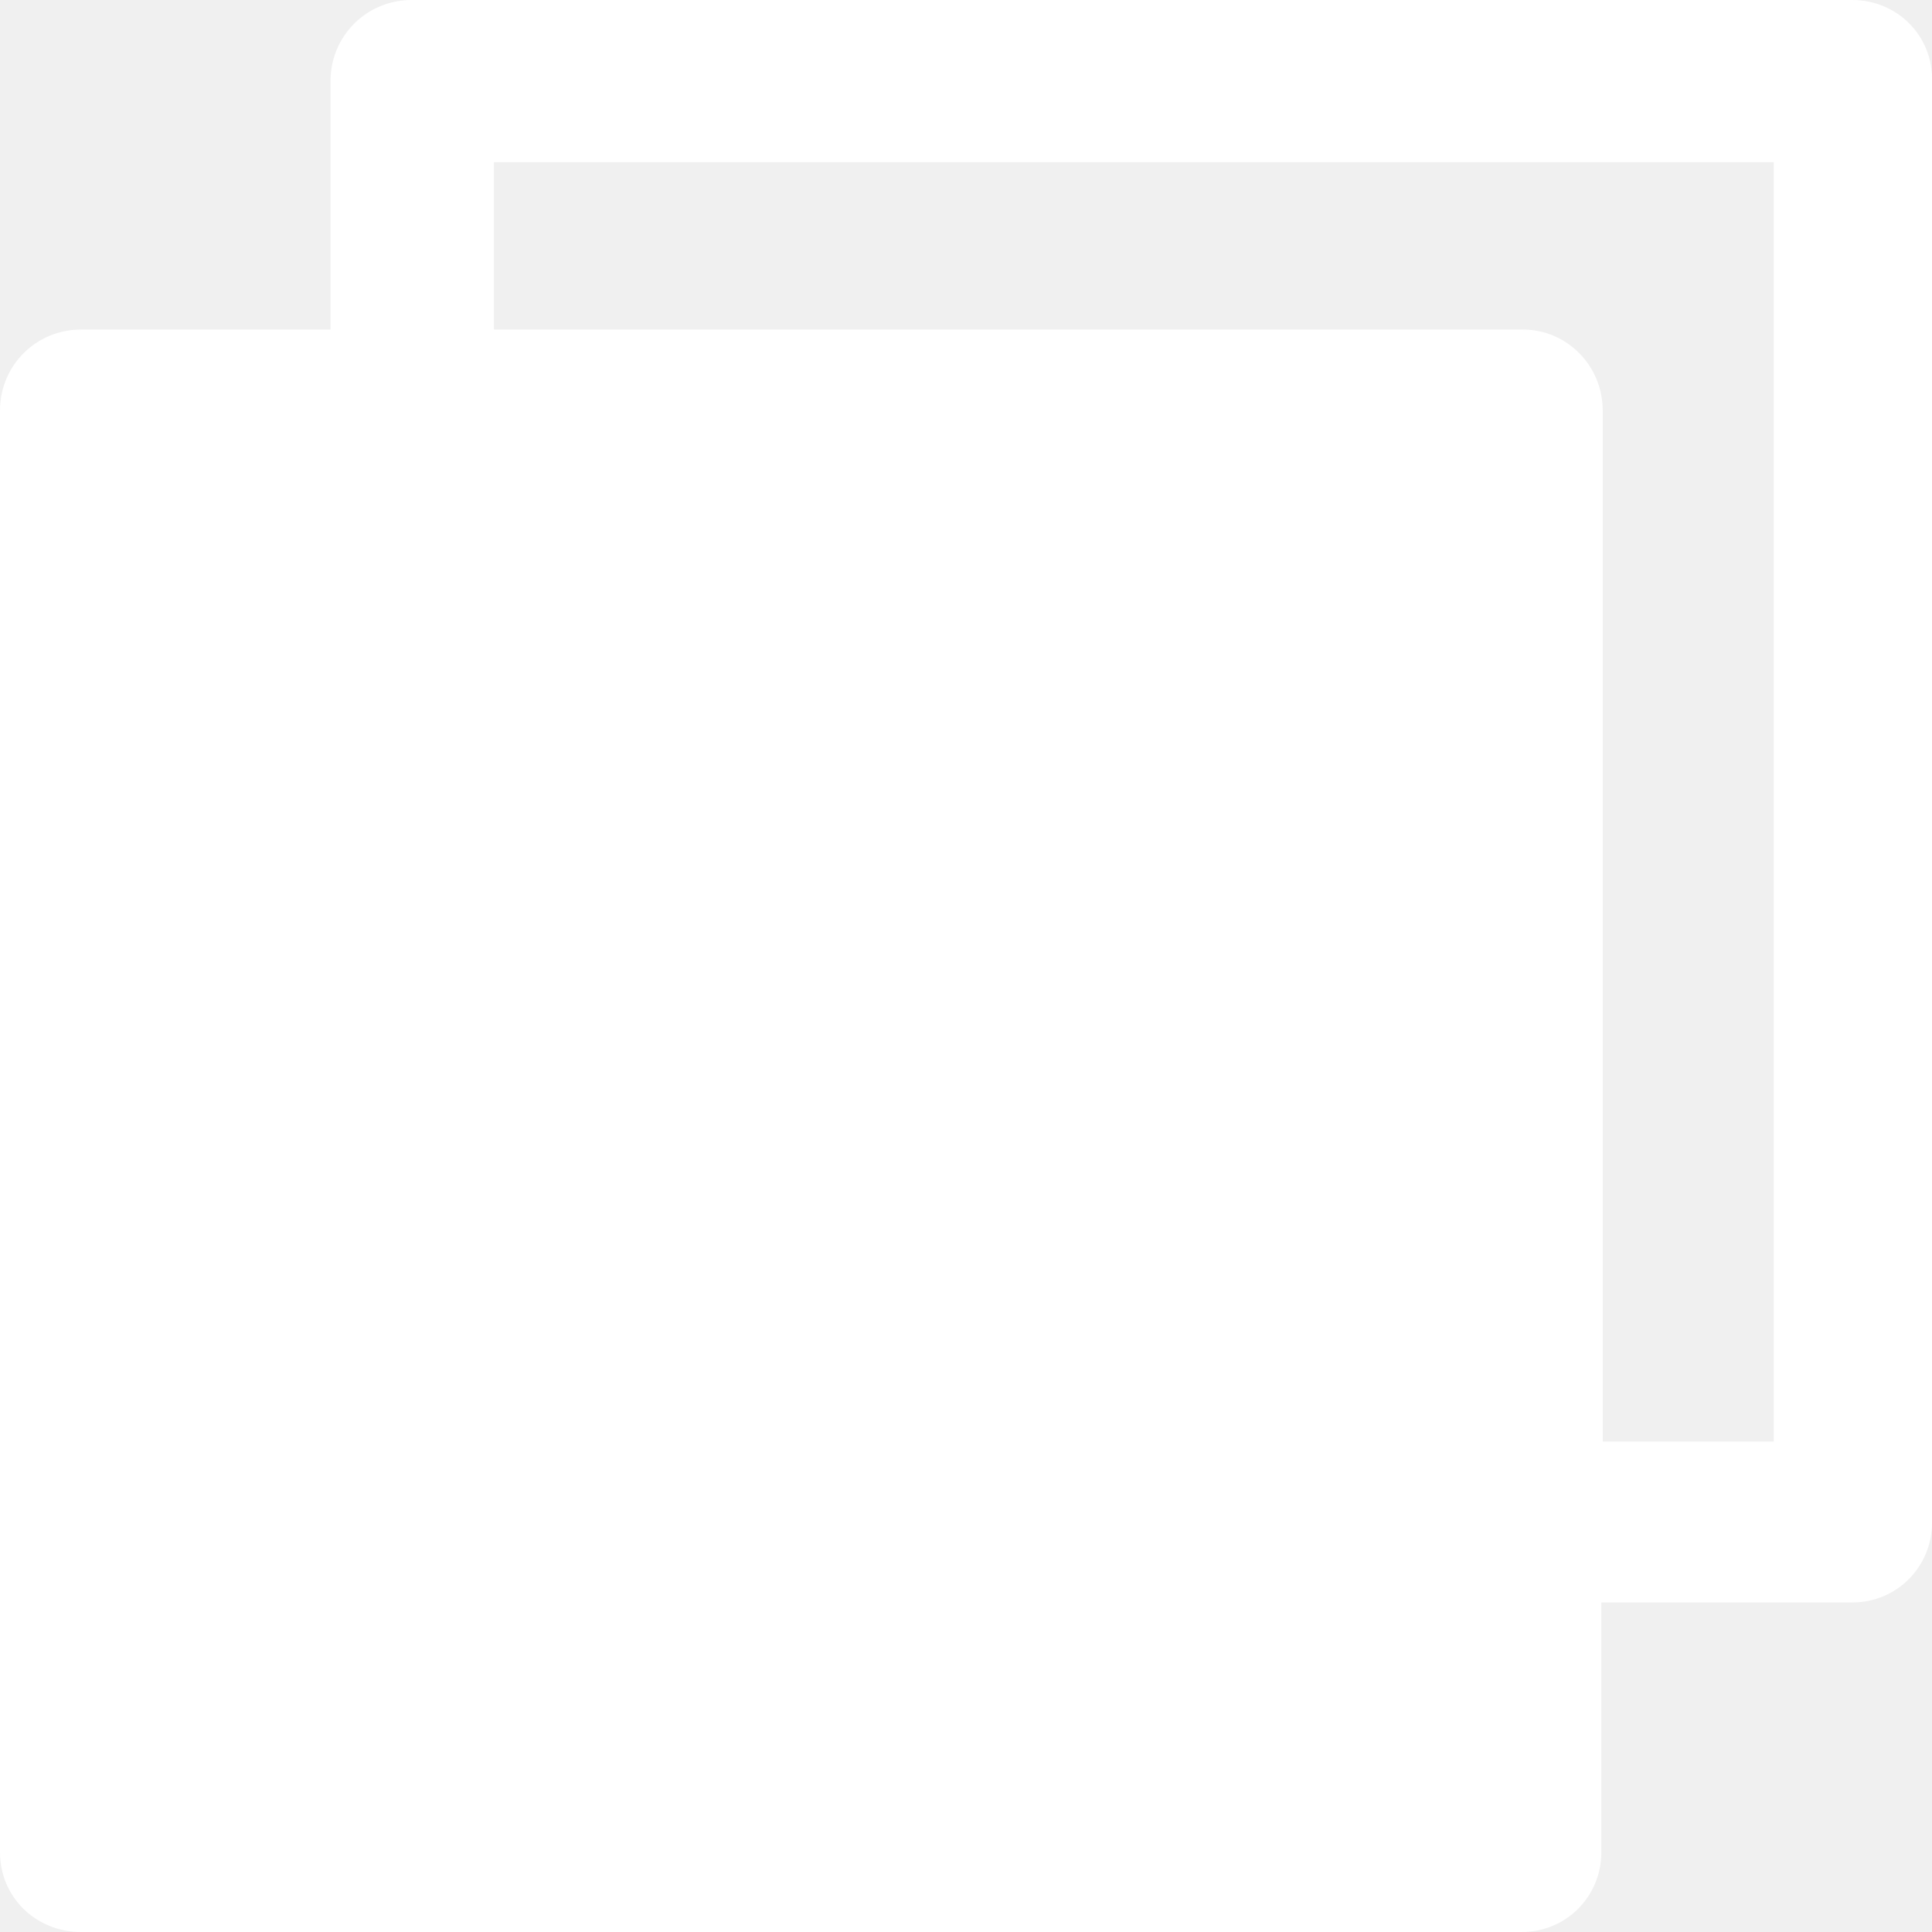
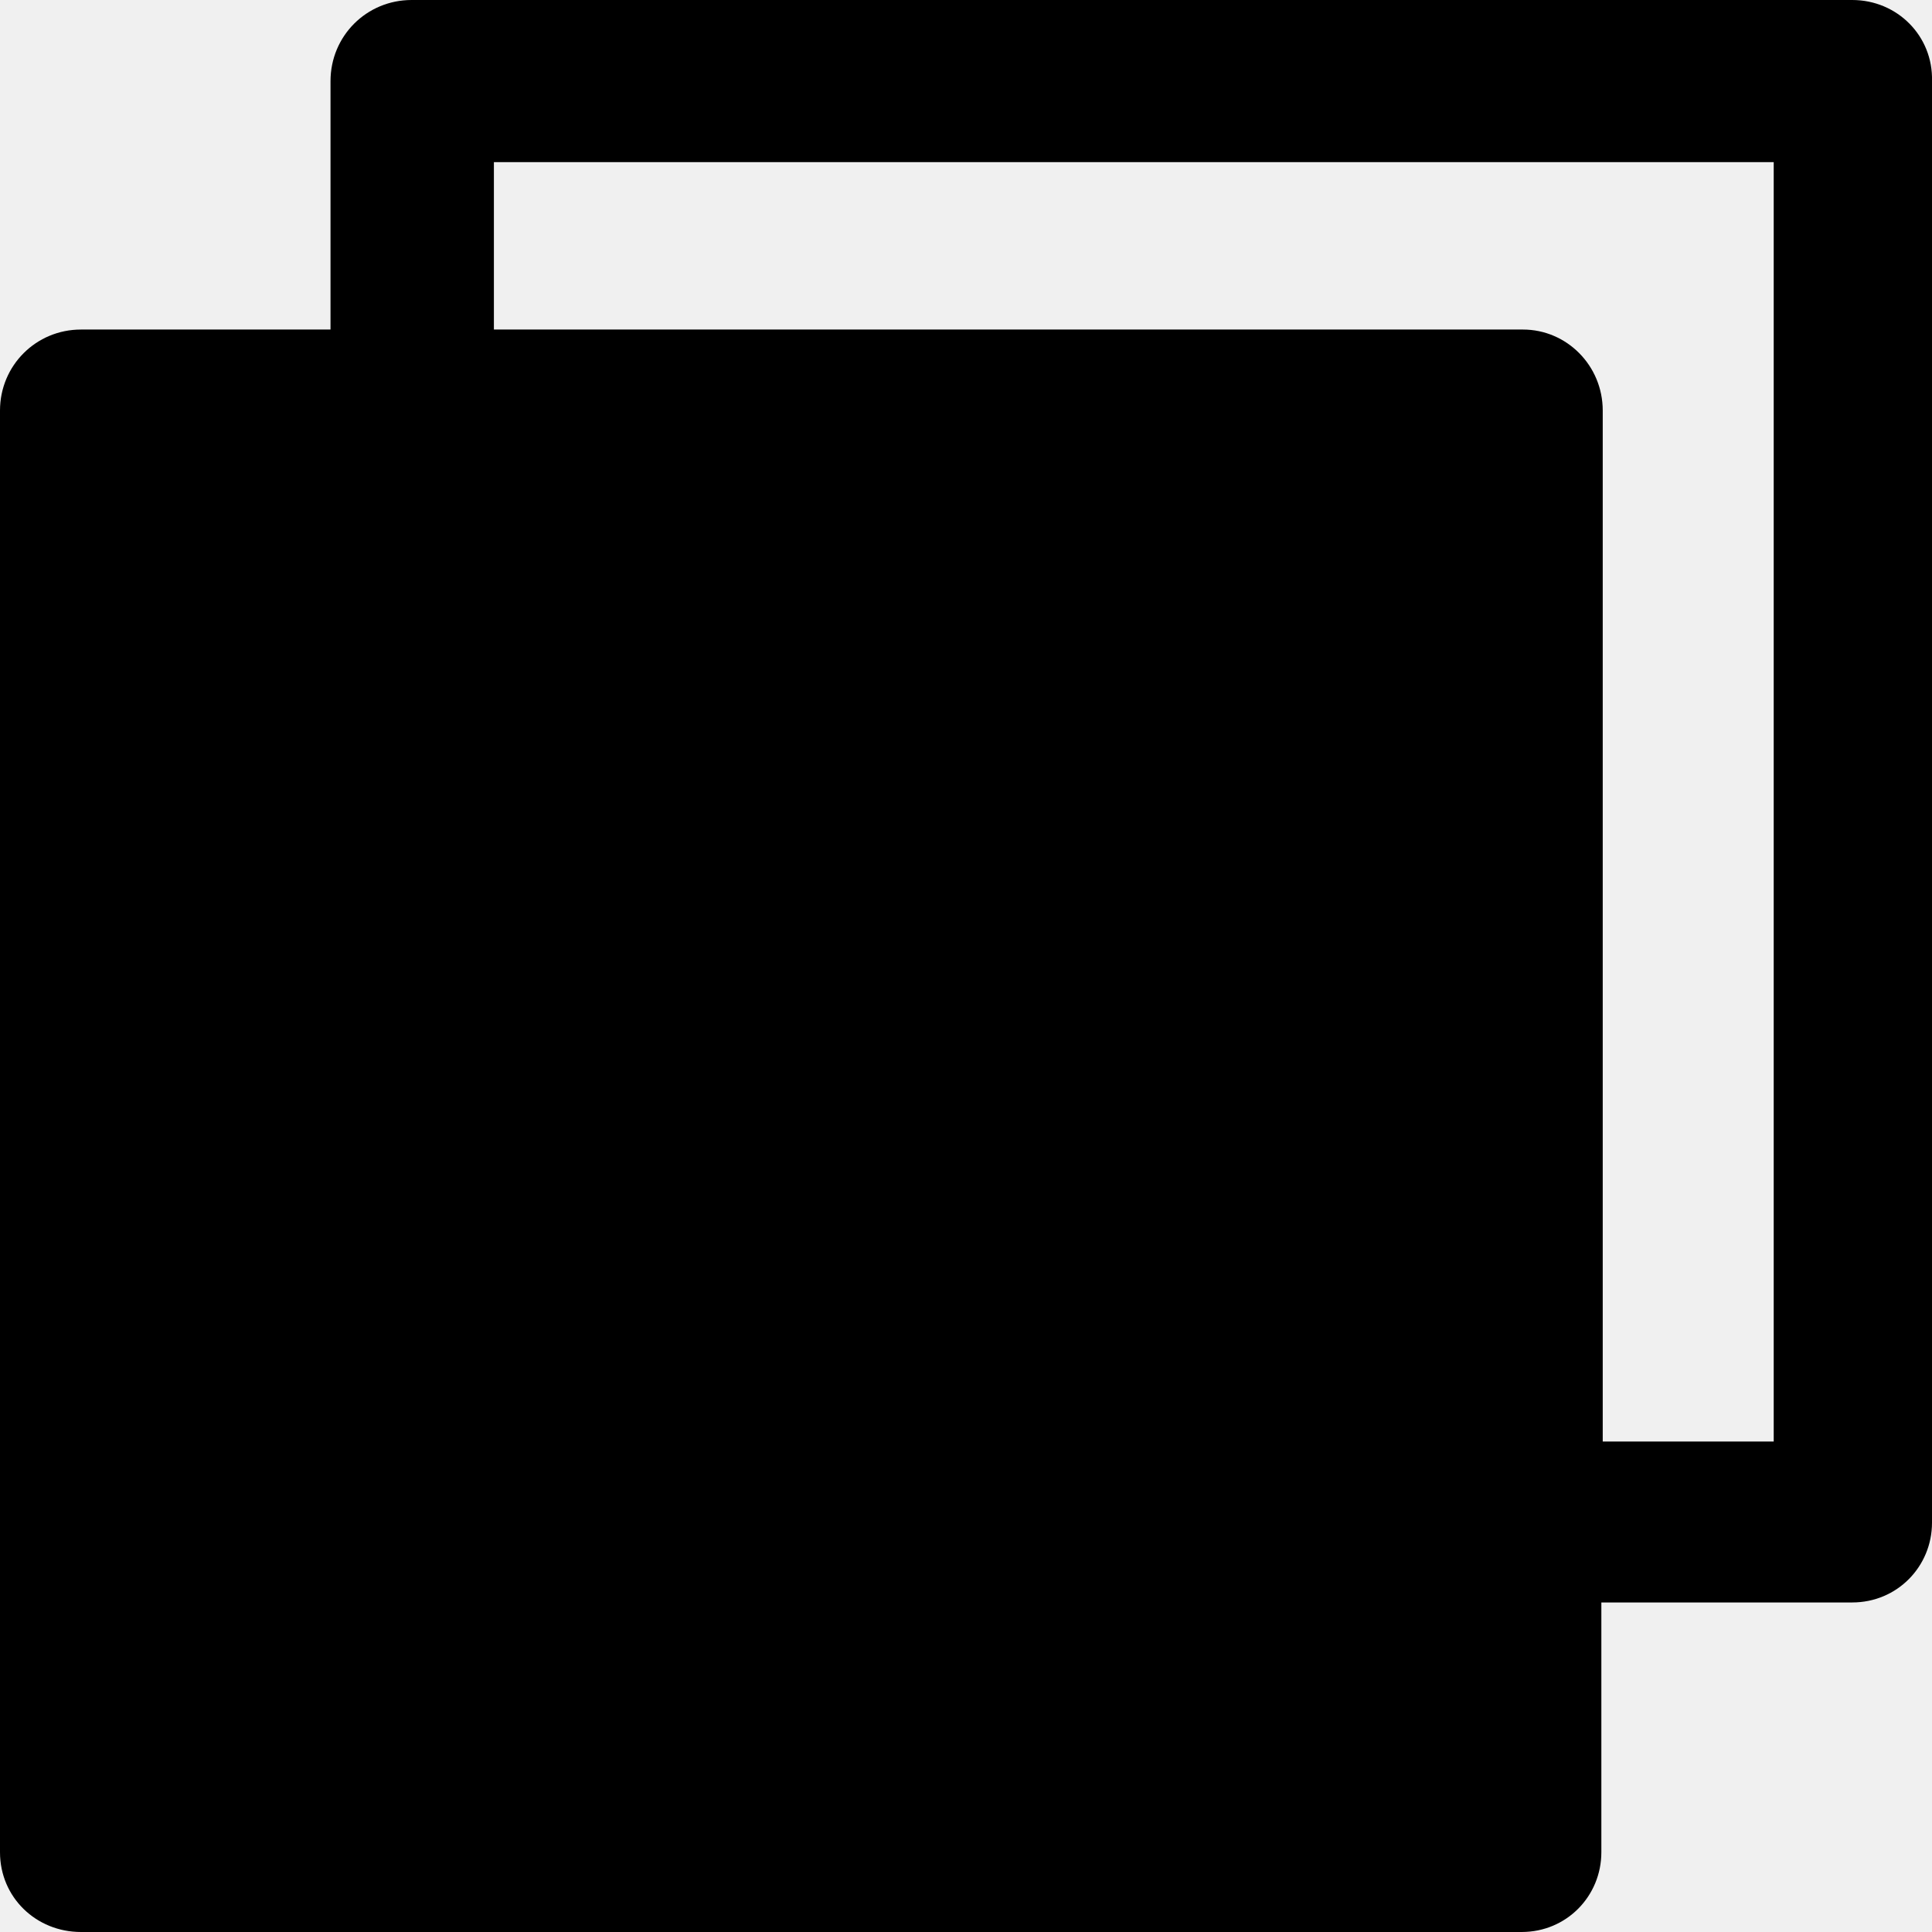
<svg xmlns="http://www.w3.org/2000/svg" width="14px" height="14px" viewBox="0 0 14 14" version="1.1">
  <g id="App" stroke="none" stroke-width="1" fill="none" fill-rule="evenodd">
-     <g id="Invite-Friends" transform="translate(-102, -639)" fill="#FFFFFF" fill-rule="nonzero">
-       <g id="编组-2" transform="translate(0, 582)">
-         <g id="编组-8" transform="translate(24, 32)">
-           <path d="M91.422,25 L80.983,25 C80.656,25 80.395,25.261 80.395,25.588 L80.395,27.388 L78.587,27.388 C78.261,27.388 78,27.649 78,27.975 L78,38.422 C78,38.748 78.261,39 78.587,39 L89.026,39 C89.353,39 89.604,38.739 89.604,38.422 L89.604,36.612 L91.422,36.612 C91.748,36.612 92,36.351 92,36.034 L92,25.588 C92.009,25.261 91.748,25 91.422,25 L91.422,25 Z M90.844,35.446 L89.614,35.446 L89.614,27.975 C89.614,27.649 89.353,27.388 89.036,27.388 L81.579,27.388 L81.579,26.175 L90.853,26.175 L90.853,35.446 L90.844,35.446 Z" id="Copy" />
-         </g>
+     <g id="Deposit" transform="translate(-336, -381)" fill="#000000" fill-rule="nonzero">
+       <g id="编组-8" transform="translate(24, 356)">
+         <path d="M325.422,25 L314.983,25 C314.656,25 314.395,25.261 314.395,25.588 L314.395,27.388 L312.587,27.388 C312.261,27.388 312,27.649 312,27.975 L312,38.422 C312,38.748 312.261,39 312.587,39 L323.026,39 C323.353,39 323.604,38.739 323.604,38.422 L323.604,36.612 L325.422,36.612 C325.748,36.612 326,36.351 326,36.034 L326,25.588 C326.009,25.261 325.748,25 325.422,25 L325.422,25 Z M324.844,35.446 L323.614,35.446 L323.614,27.975 C323.614,27.649 323.353,27.388 323.036,27.388 L315.579,27.388 L315.579,26.175 L324.853,26.175 L324.853,35.446 L324.844,35.446 Z" id="Copy" />
      </g>
    </g>
  </g>
</svg>
